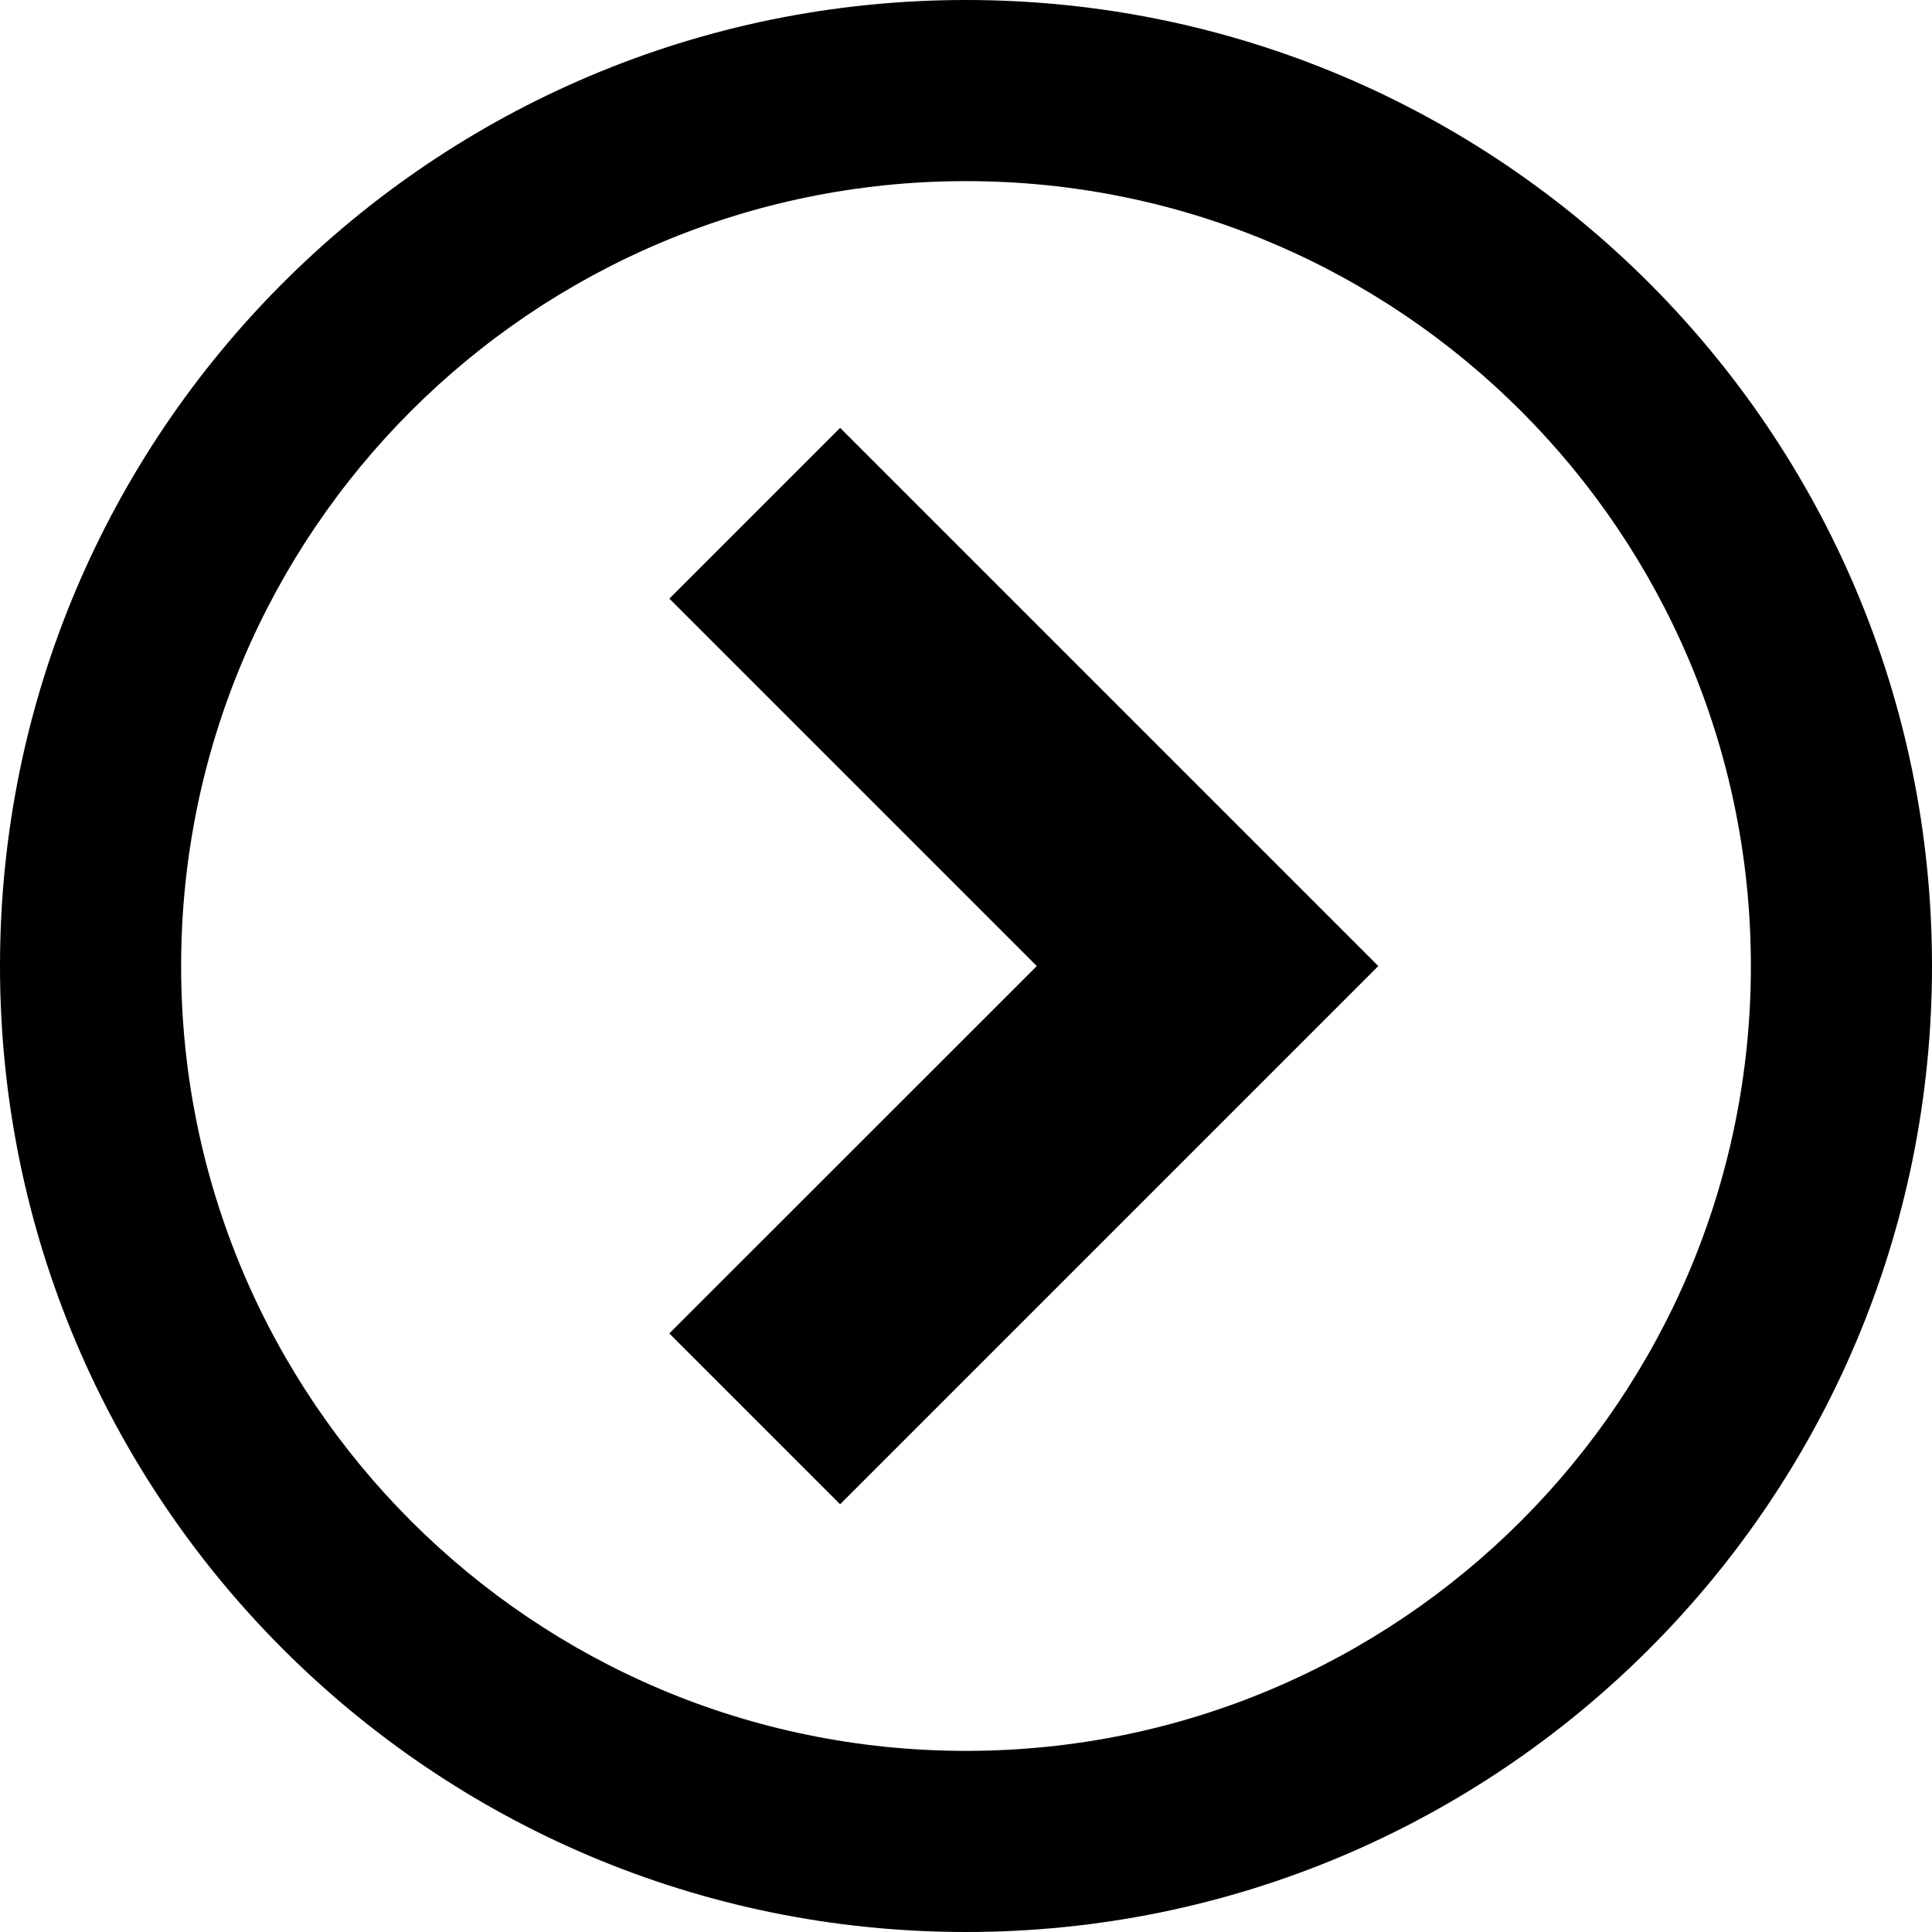
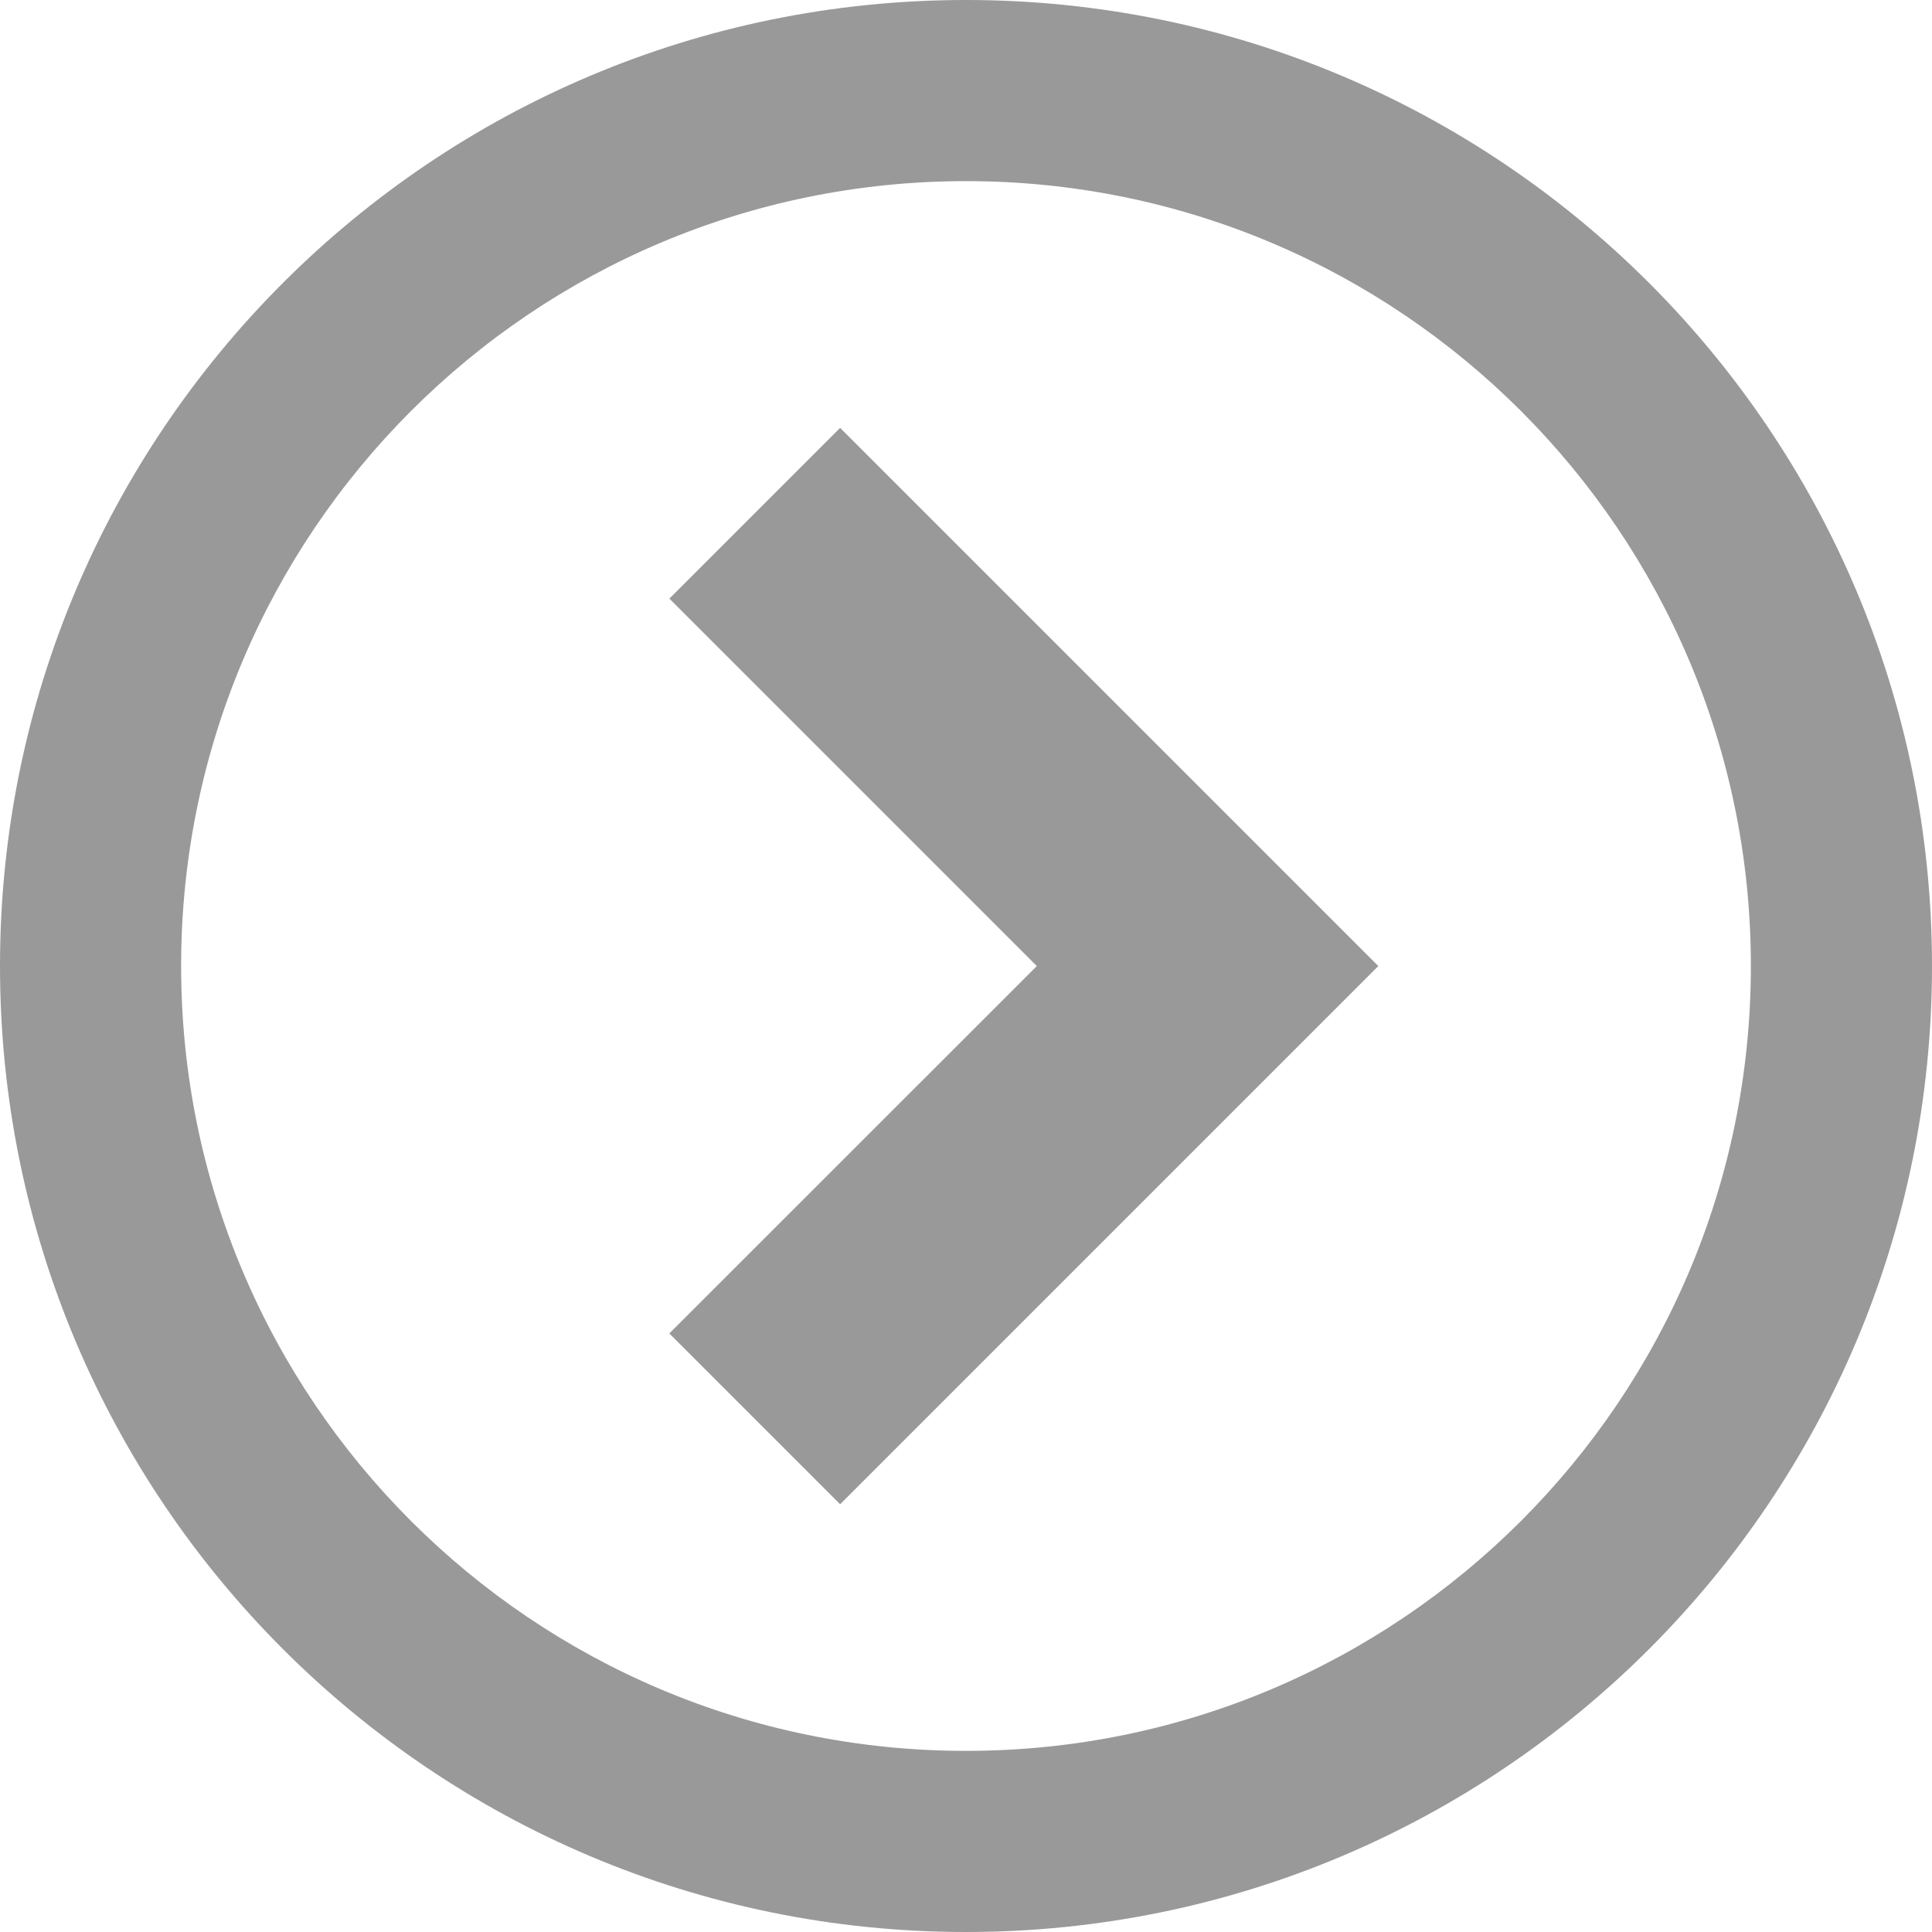
<svg xmlns="http://www.w3.org/2000/svg" version="1.1" width="32" height="32" viewBox="0 0 32 32">
-   <path d="M16 0c-8.837 0-16 7.163-16 16s7.163 16 16 16 16-7.163 16-16-7.163-16-16-16zM16 29c-7.18 0-13-5.82-13-13s5.82-13 13-13 13 5.82 13 13-5.82 13-13 13z" />
-   <path d="M11.086 22.086l2.829 2.829 8.914-8.914-8.914-8.914-2.828 2.828 6.086 6.086z" />
+   <path fill-opacity="0.4" d="M16 0c-8.837 0-16 7.163-16 16s7.163 16 16 16 16-7.163 16-16-7.163-16-16-16zM16 29c-7.18 0-13-5.82-13-13s5.82-13 13-13 13 5.82 13 13-5.82 13-13 13z" />
+   <path fill-opacity="0.4" d="M11.086 22.086l2.829 2.829 8.914-8.914-8.914-8.914-2.828 2.828 6.086 6.086z" />
</svg>
